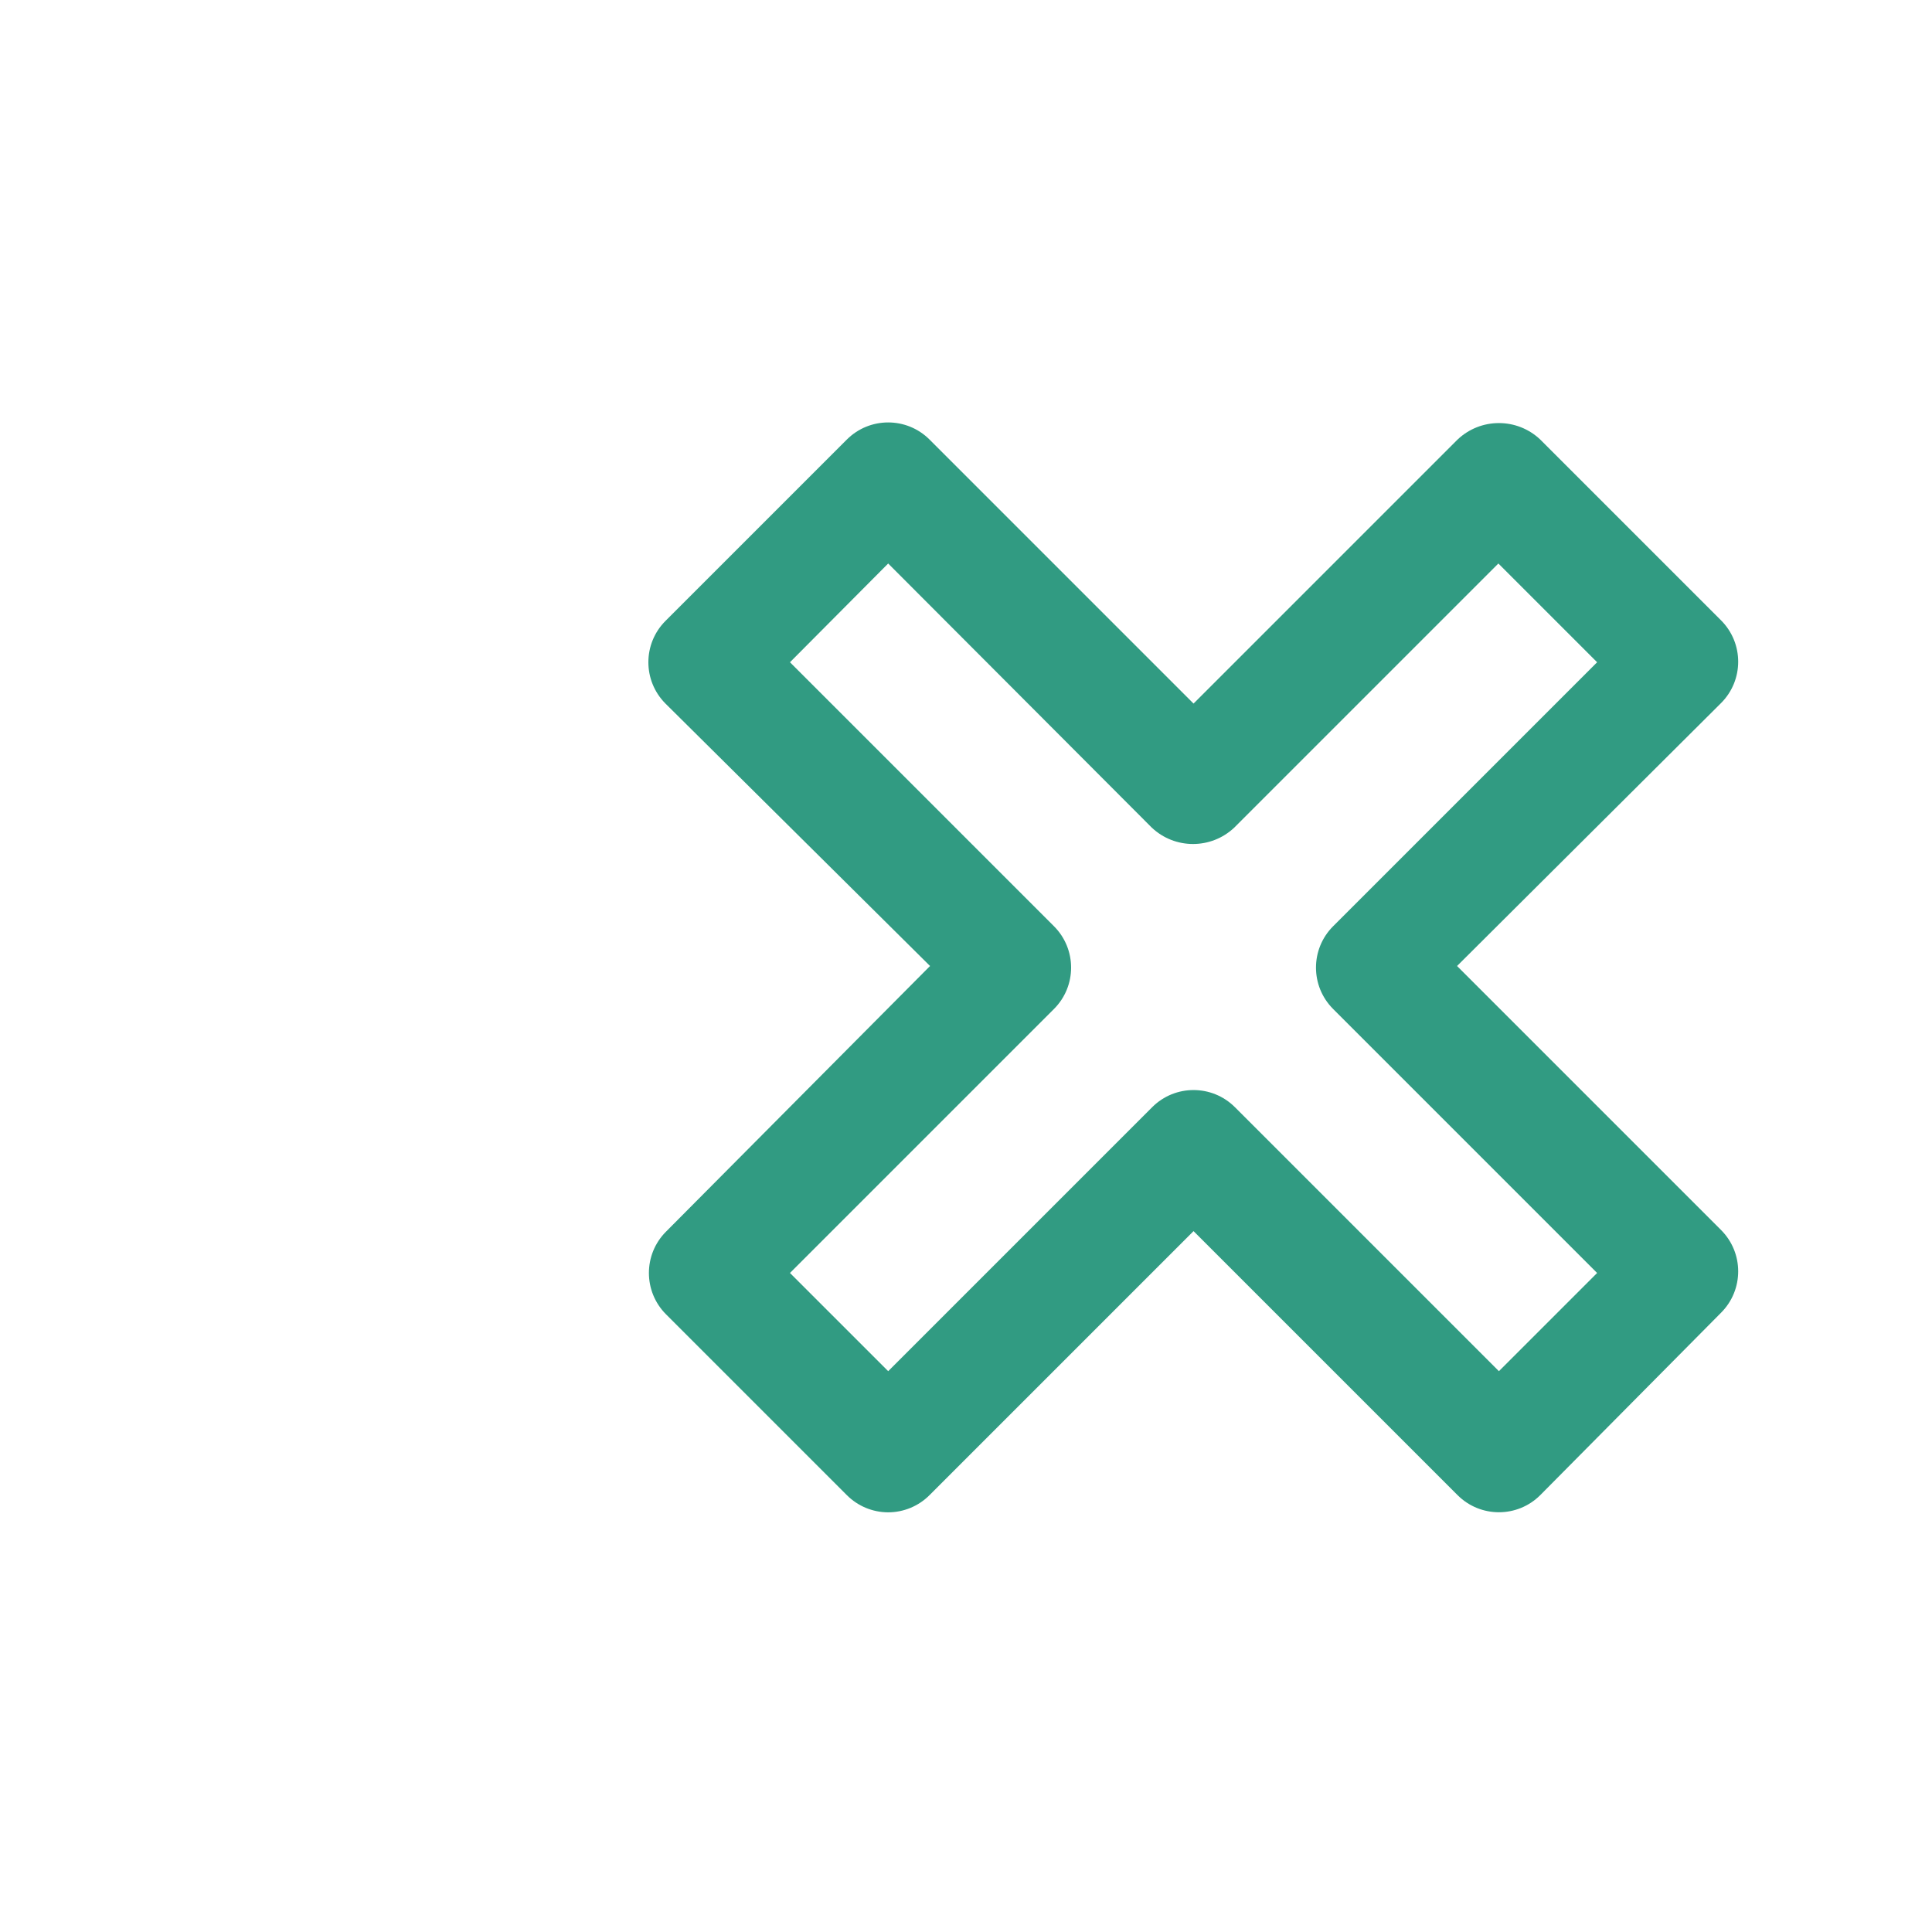
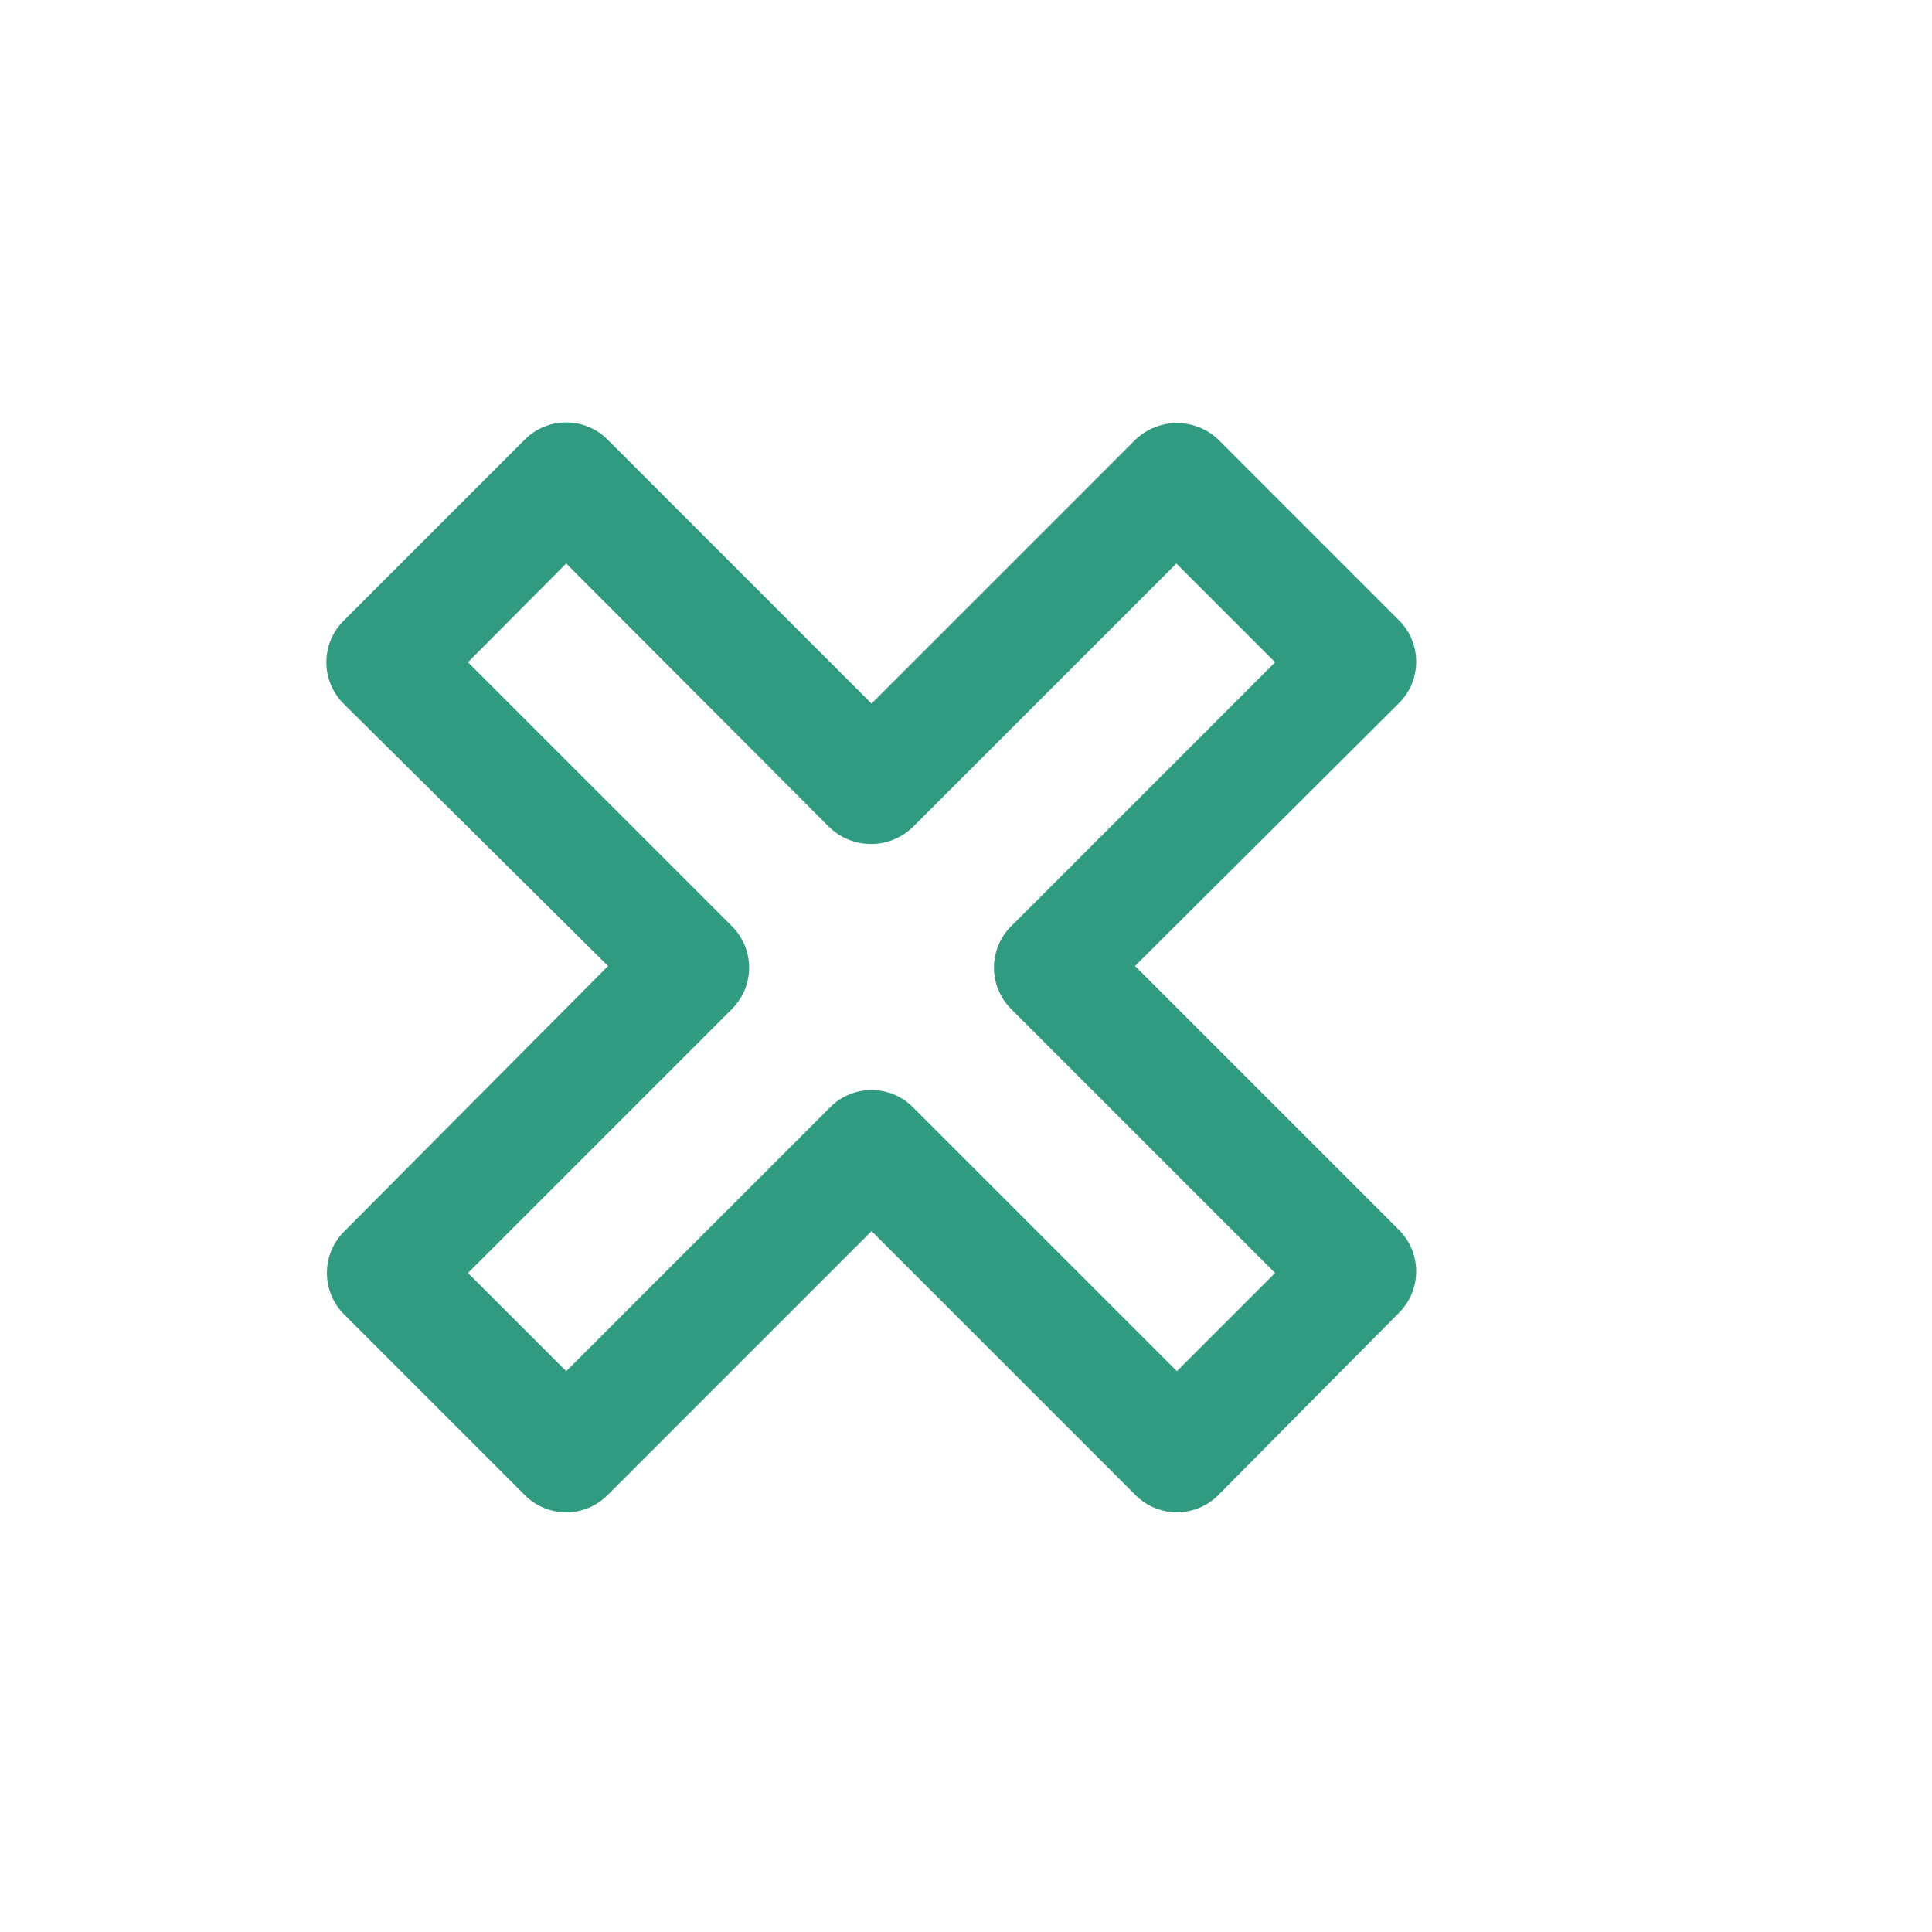
- <svg xmlns="http://www.w3.org/2000/svg" height="100px" width="100px" fill="#319b82" data-name="Layer 1" viewBox="-6 0 36 32" x="0px" y="0px">
+ <svg xmlns="http://www.w3.org/2000/svg" height="100px" width="100px" fill="#319b82" data-name="Layer 1" viewBox="0 0 36 32" x="0px" y="0px">
  <path d="M10.55,26.18a1.09,1.09,0,0,1-.77-.32L6.41,22.49a1.09,1.09,0,0,1,0-1.54L11.33,16,6.4,11.11a1.09,1.09,0,0,1,0-1.54L9.78,6.19a1.09,1.09,0,0,1,1.54,0l4.92,4.92,4.92-4.92a1.12,1.12,0,0,1,1.54,0l3.37,3.37a1.09,1.09,0,0,1,0,1.54L21.15,16l4.92,4.92a1.09,1.09,0,0,1,0,1.54L22.7,25.86a1.09,1.09,0,0,1-1.54,0l-4.92-4.92-4.92,4.92a1.09,1.09,0,0,1-.77.32M8.72,21.72l1.83,1.83,4.92-4.92a1.09,1.09,0,0,1,1.54,0l4.92,4.92,1.83-1.83-4.92-4.92a1.09,1.09,0,0,1,0-1.54l4.92-4.92L21.92,8.5,17,13.42a1.12,1.12,0,0,1-1.54,0L10.55,8.5,8.72,10.34l4.92,4.92a1.09,1.09,0,0,1,0,1.54Z" />
</svg>
